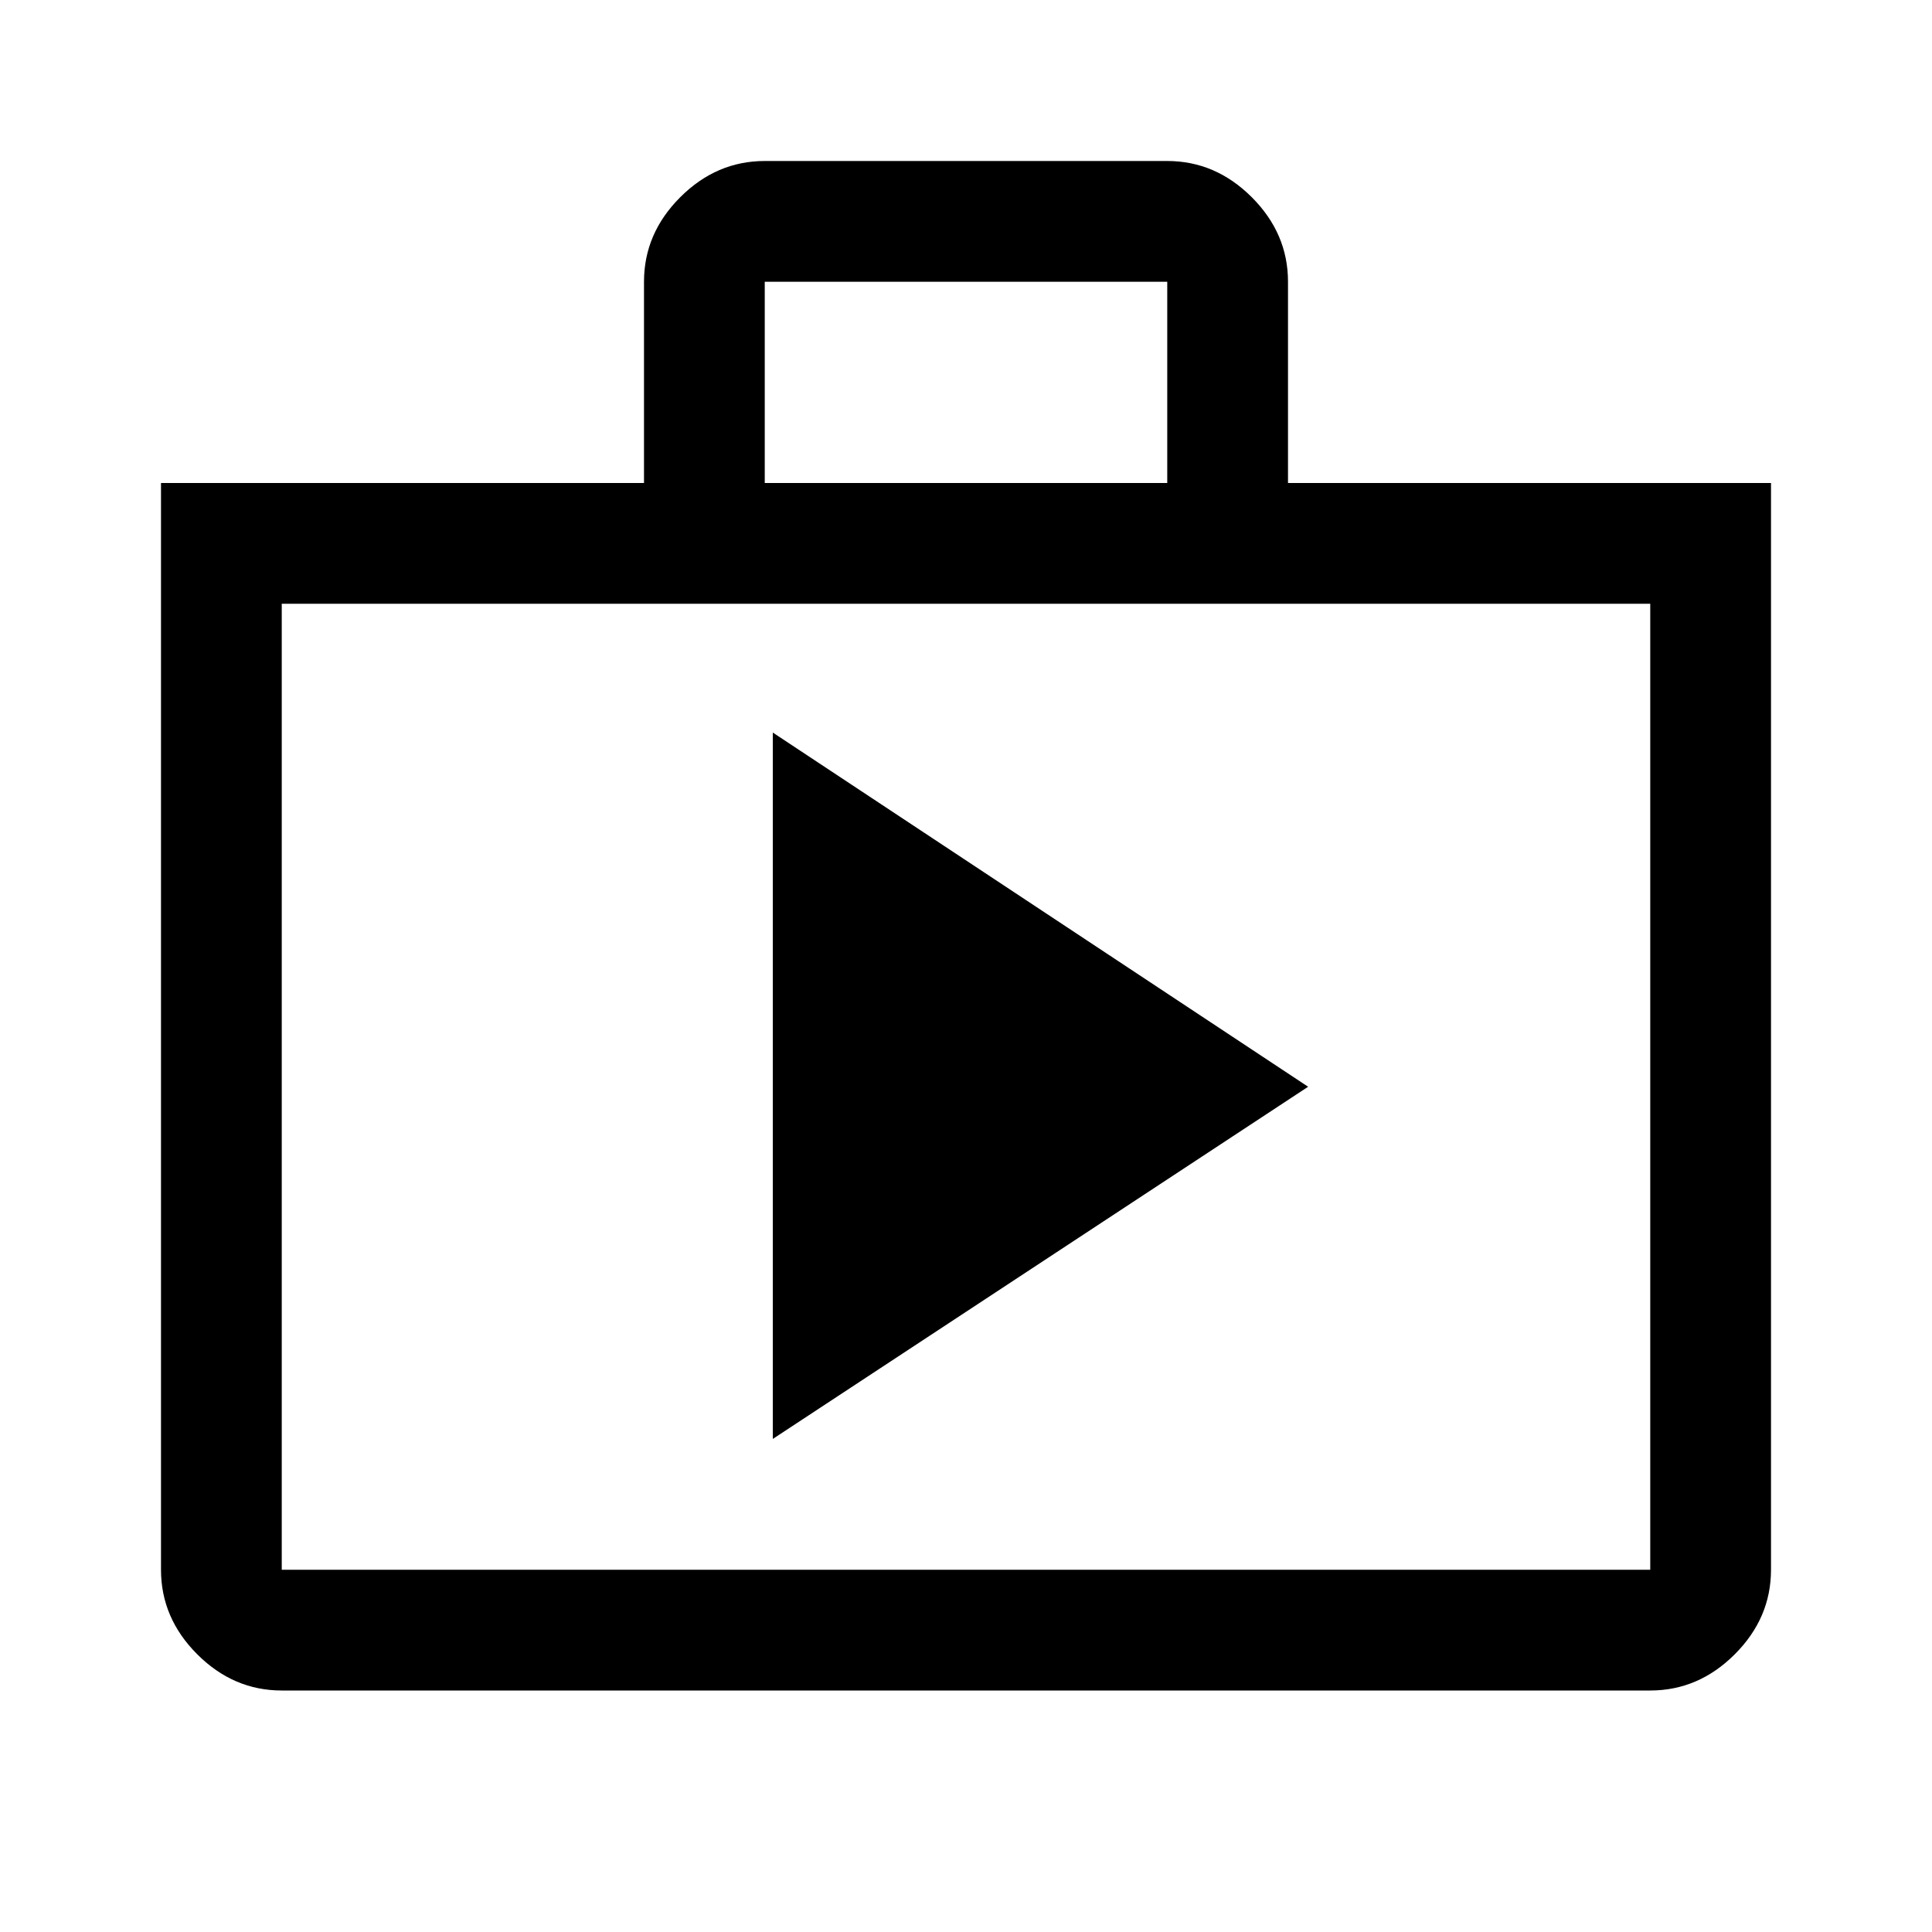
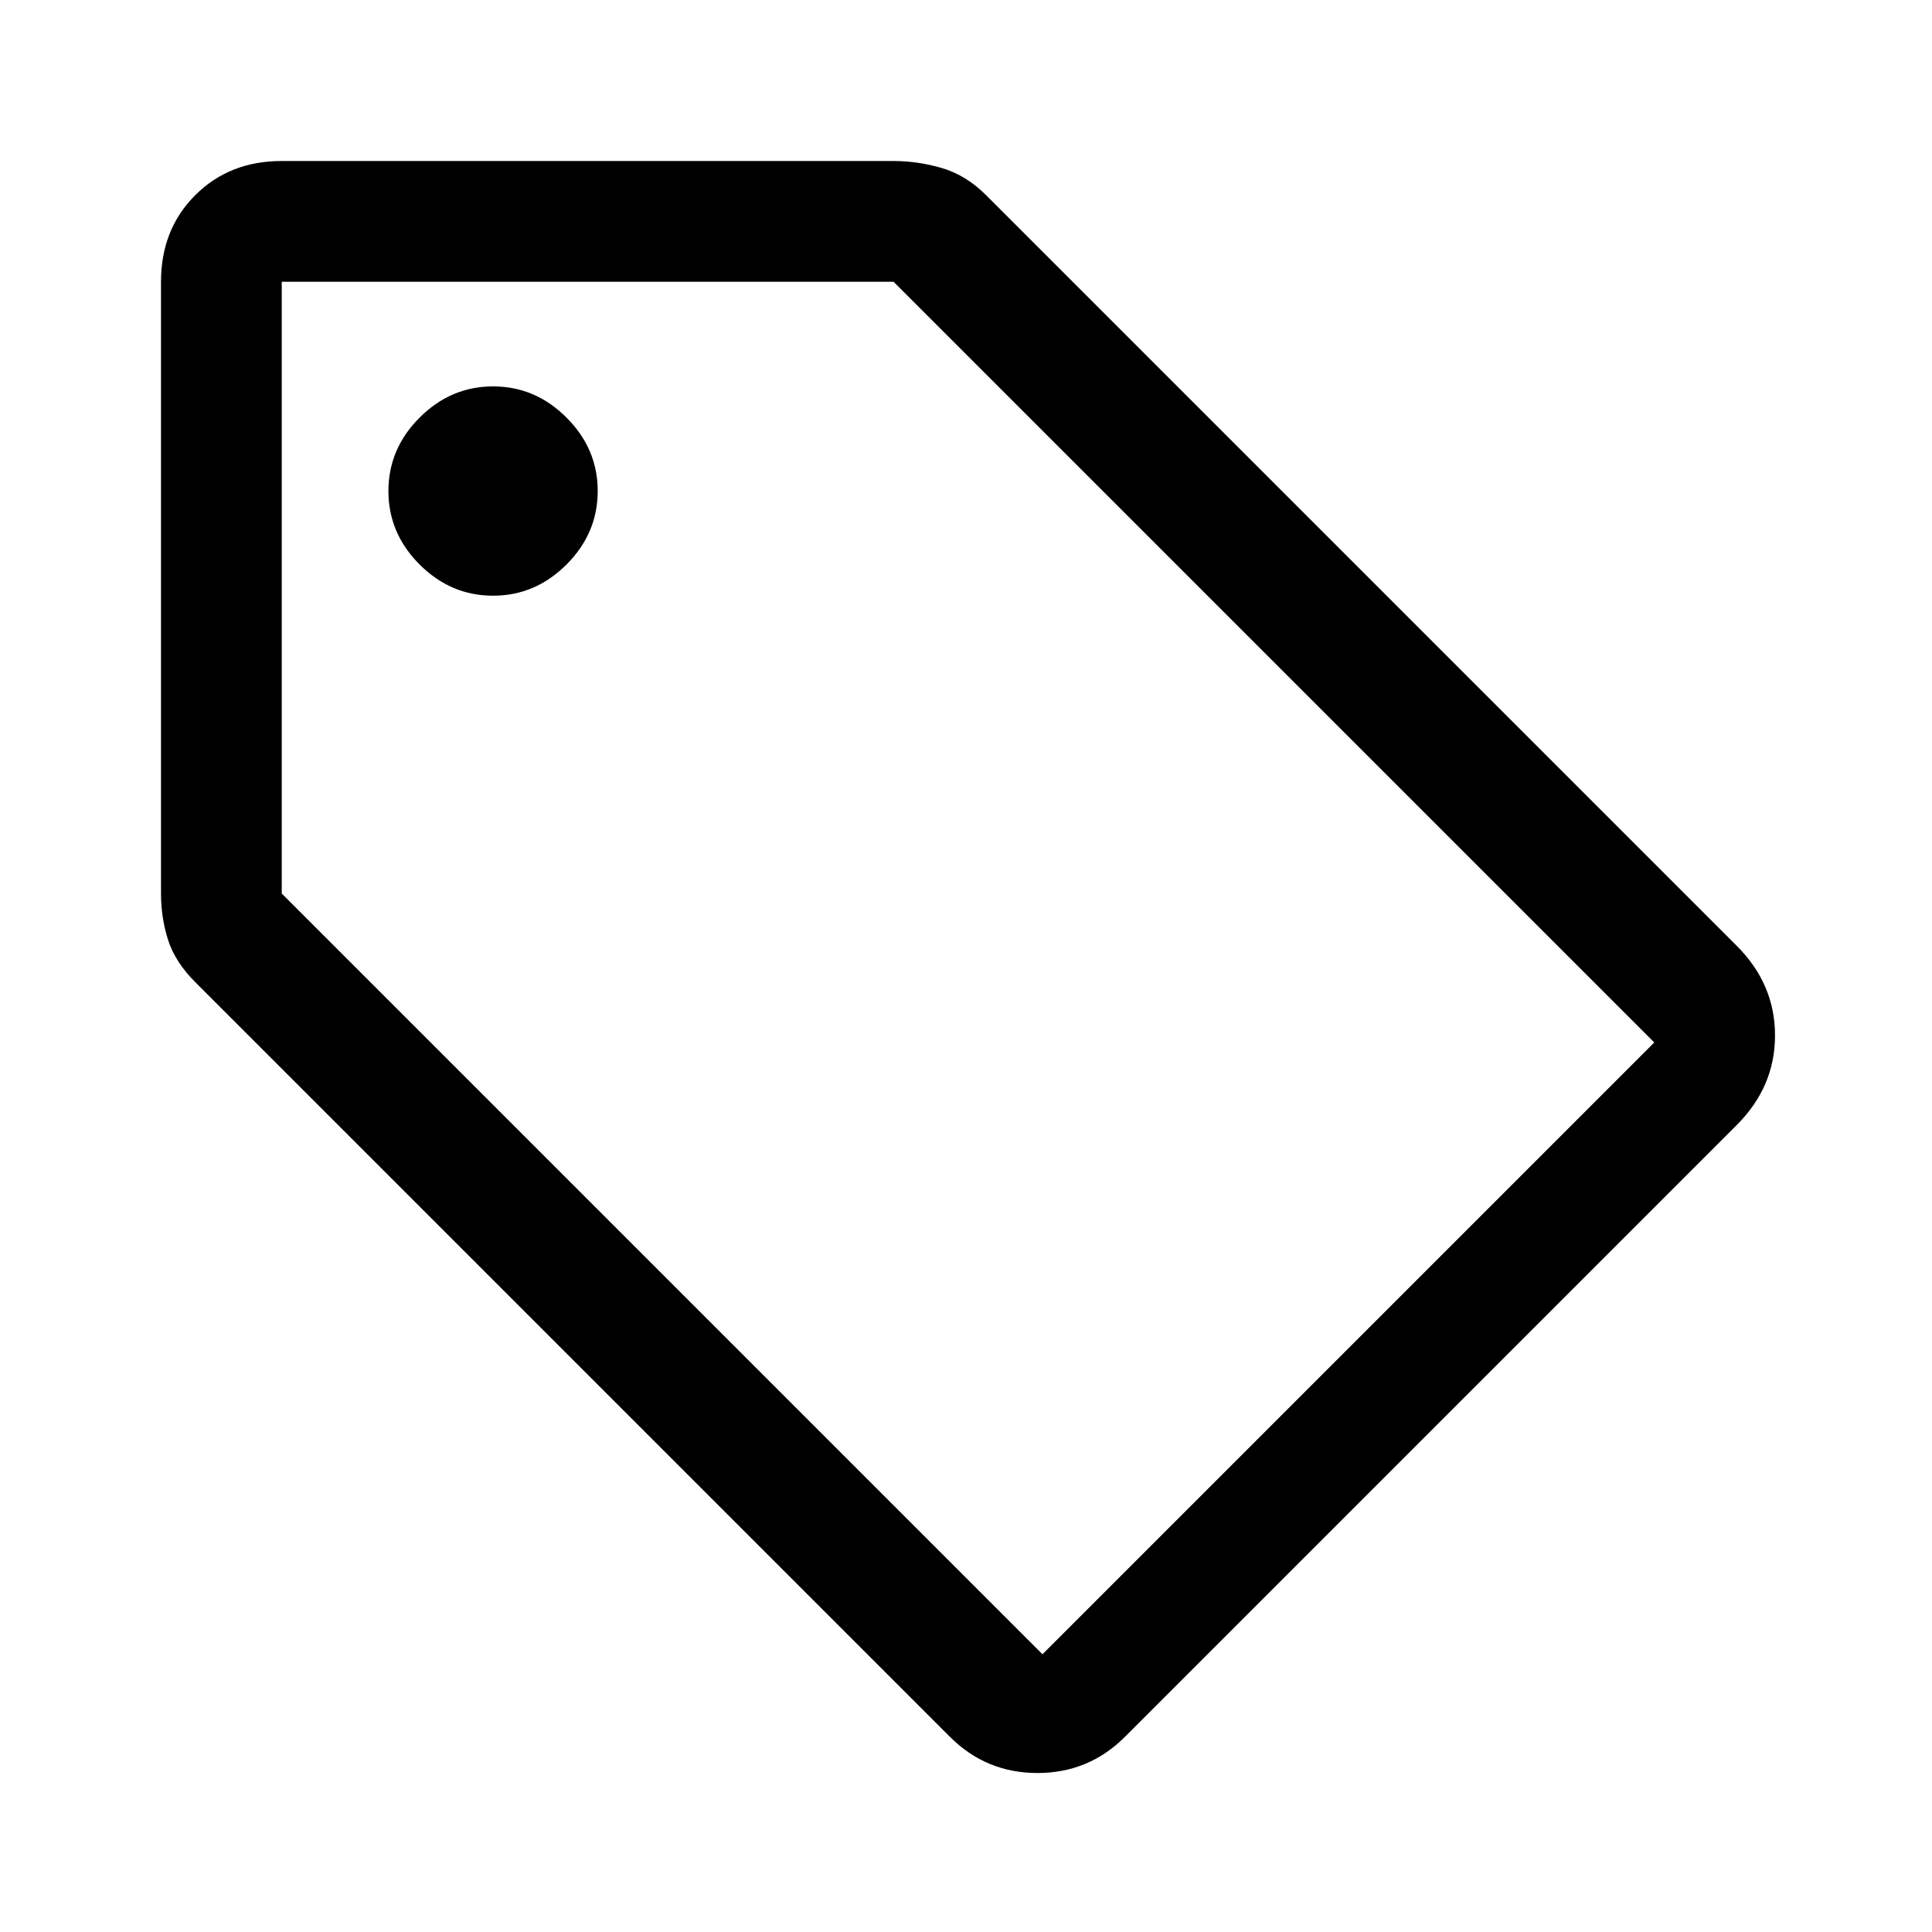
<svg xmlns="http://www.w3.org/2000/svg" height="48" width="48">
-   <path d="M19.2 35.75 32.5 27l-13.3-8.8ZM7 42q-1.2 0-2.1-.9Q4 40.2 4 39V12h12V7q0-1.2.9-2.1.9-.9 2.1-.9h10q1.2 0 2.1.9.9.9.9 2.1v5h12v27q0 1.2-.9 2.1-.9.9-2.1.9Zm0-3h34V15H7v24Zm12-27h10V7H19ZM7 39V15v24Z" />
+   <path d="M27.95 43.15q-.9.9-2.175.9t-2.175-.9L4.85 24.4q-.5-.5-.675-1.05Q4 22.8 4 22.2V7q0-1.3.85-2.15Q5.7 4 7 4h15.2q.6 0 1.2.175t1.1.675L43.15 23.5q.95.95.95 2.225 0 1.275-.95 2.225ZM25.9 41.1l15.2-15.2L22.2 7H7v15.2ZM12.25 14.8q1.05 0 1.825-.775.775-.775.775-1.825 0-1.05-.775-1.825Q13.3 9.6 12.25 9.6q-1.05 0-1.825.775-.775.775-.775 1.825 0 1.05.775 1.825.775.775 1.825.775ZM7 7Z" />
</svg>
